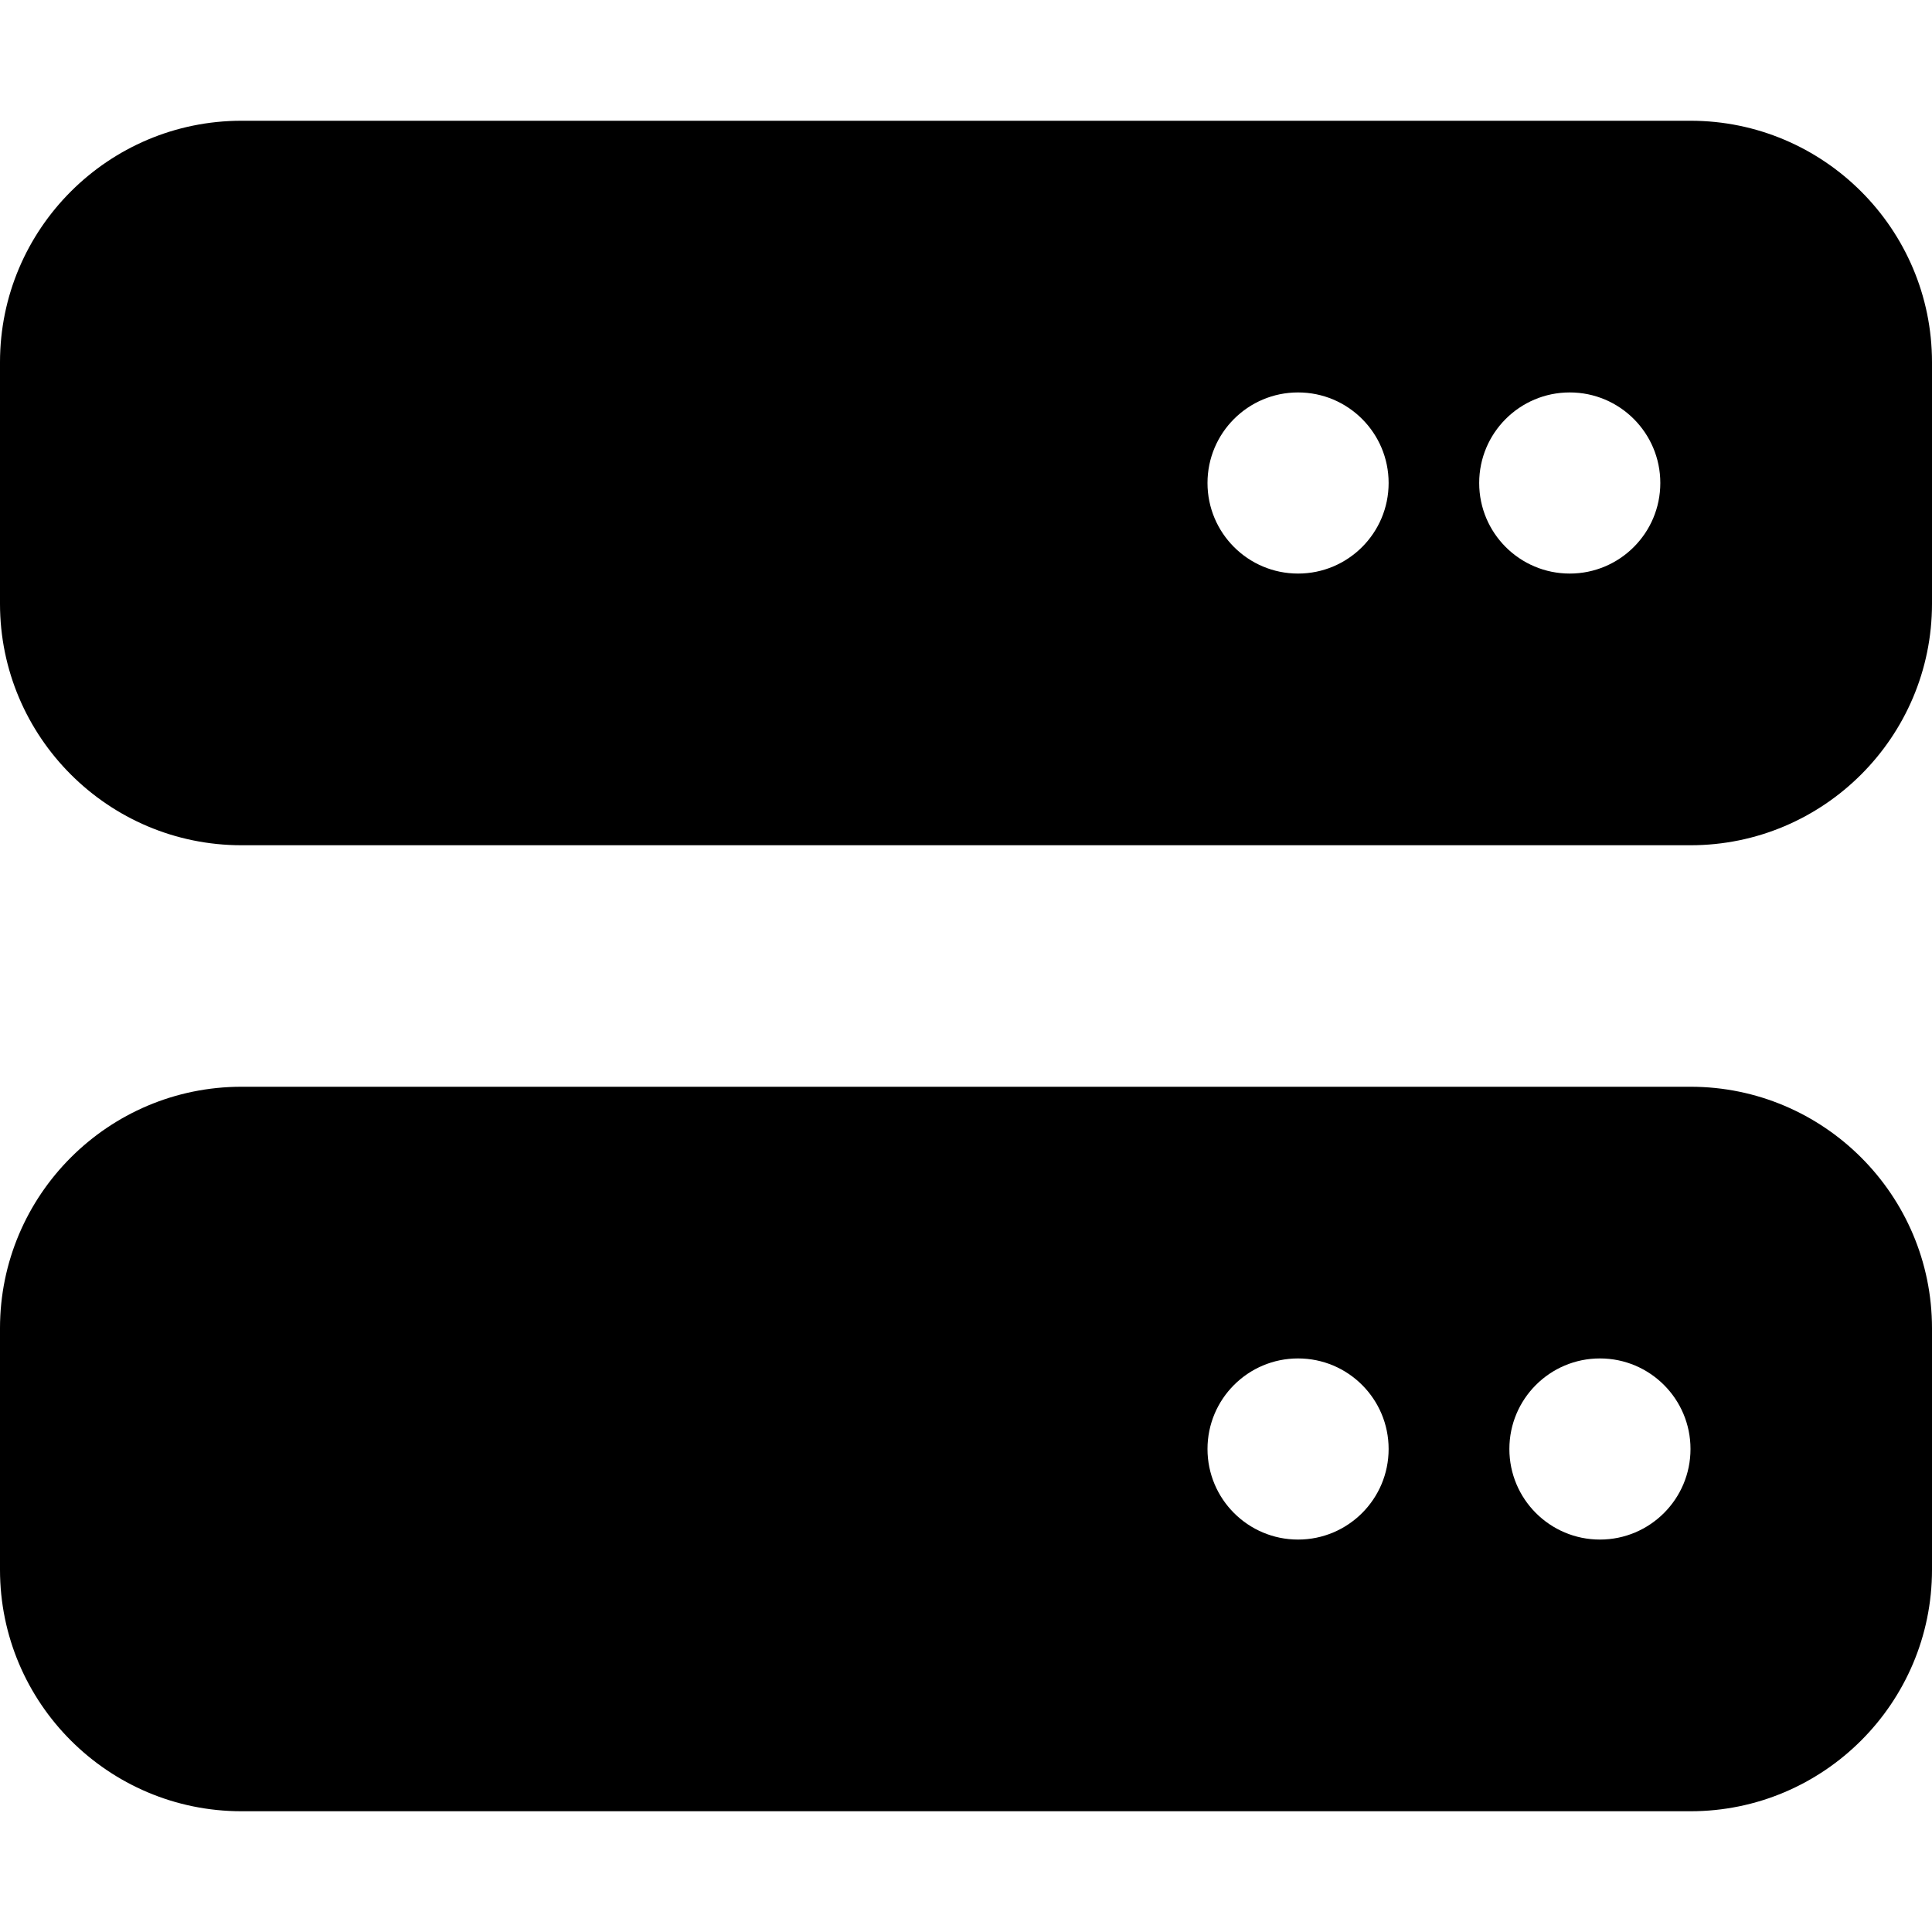
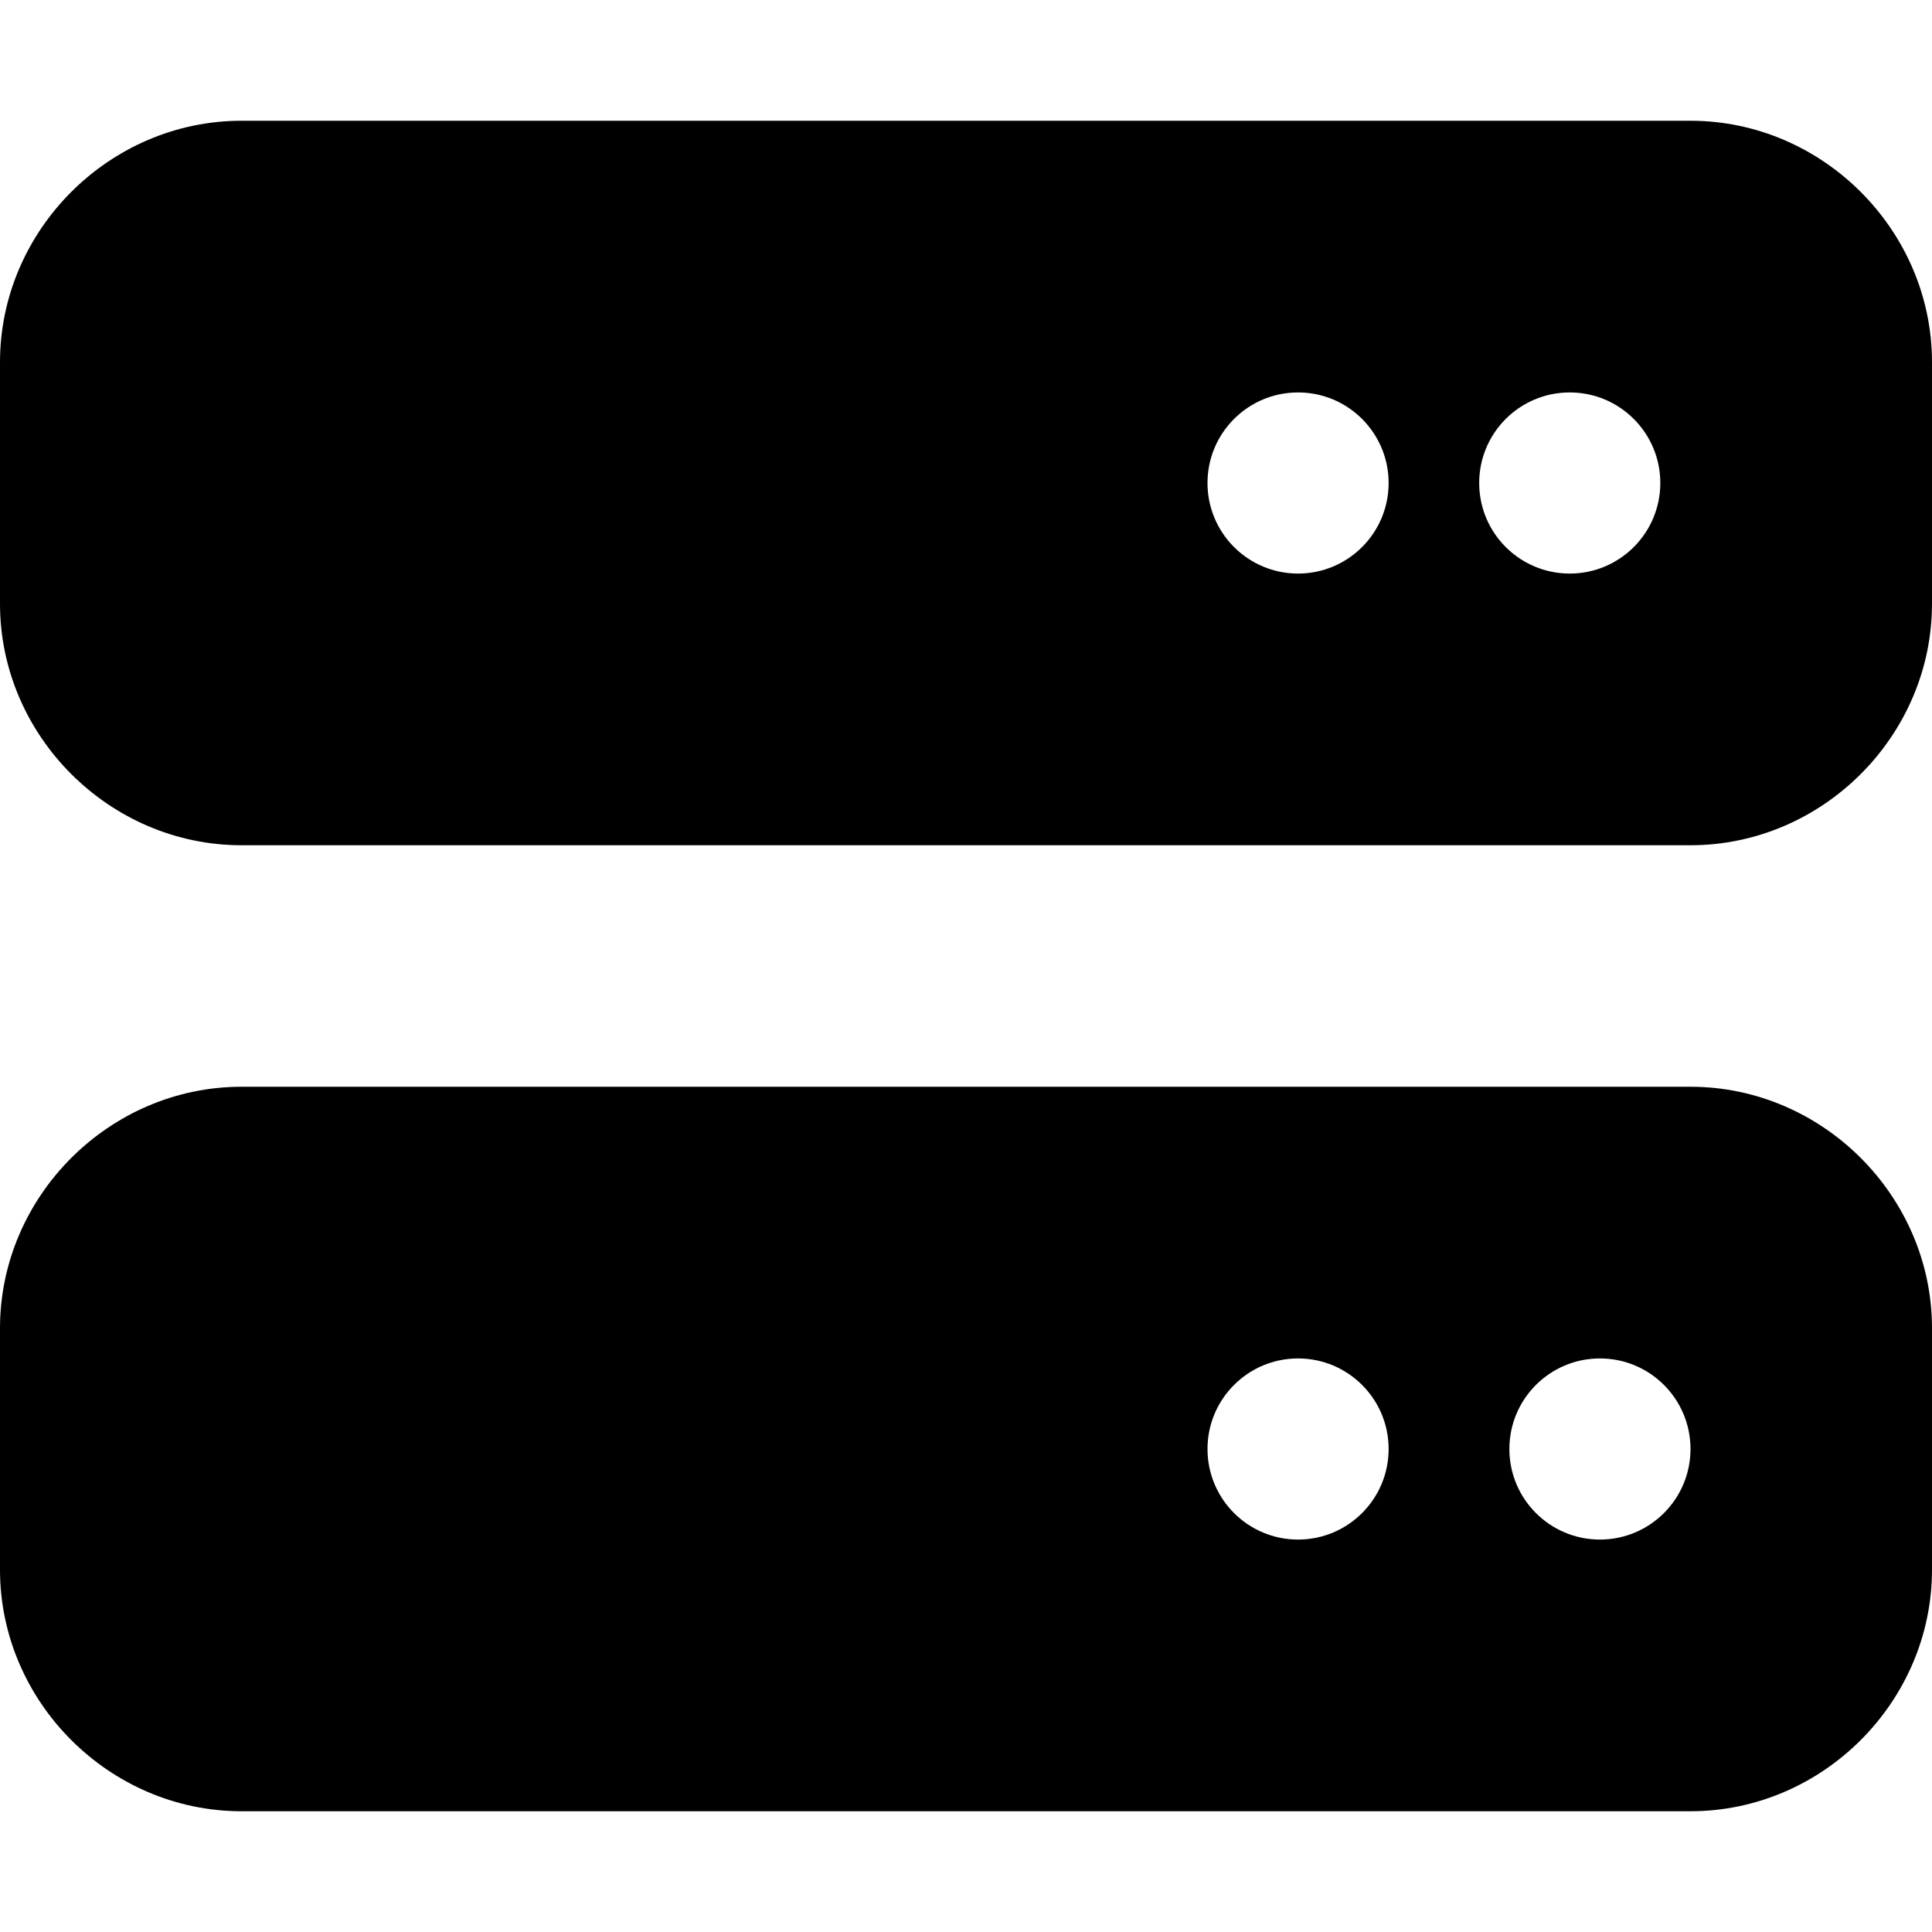
- <svg xmlns="http://www.w3.org/2000/svg" height="16" width="16" viewBox="0 0 512 512">
-   <path opacity="1" d="M64 32C28.7 32 0 60.7 0 96v64c0 35.3 28.7 64 64 64H448c35.3 0 64-28.7 64-64V96c0-35.3-28.7-64-64-64H64zm280 72a24 24 0 1 1 0 48 24 24 0 1 1 0-48zm48 24a24 24 0 1 1 48 0 24 24 0 1 1 -48 0zM64 288c-35.3 0-64 28.7-64 64v64c0 35.3 28.7 64 64 64H448c35.3 0 64-28.7 64-64V352c0-35.3-28.7-64-64-64H64zm280 72a24 24 0 1 1 0 48 24 24 0 1 1 0-48zm56 24a24 24 0 1 1 48 0 24 24 0 1 1 -48 0z" />
+ <svg xmlns="http://www.w3.org/2000/svg" viewBox="0 0 512 512">
+   <path d="M64 32C29 32 0 61 0 96v64c0 35 29 64 64 64h384c35 0 64-29 64-64V96c0-35-29-64-64-64H64zm280 72a24 24 0 1 1 0 48 24 24 0 1 1 0-48zm48 24a24 24 0 1 1 48 0 24 24 0 1 1-48 0zM64 288c-35 0-64 29-64 64v64c0 35 29 64 64 64h384c35 0 64-29 64-64v-64c0-35-29-64-64-64H64zm280 72a24 24 0 1 1 0 48 24 24 0 1 1 0-48zm56 24a24 24 0 1 1 48 0 24 24 0 1 1-48 0z" />
</svg>
